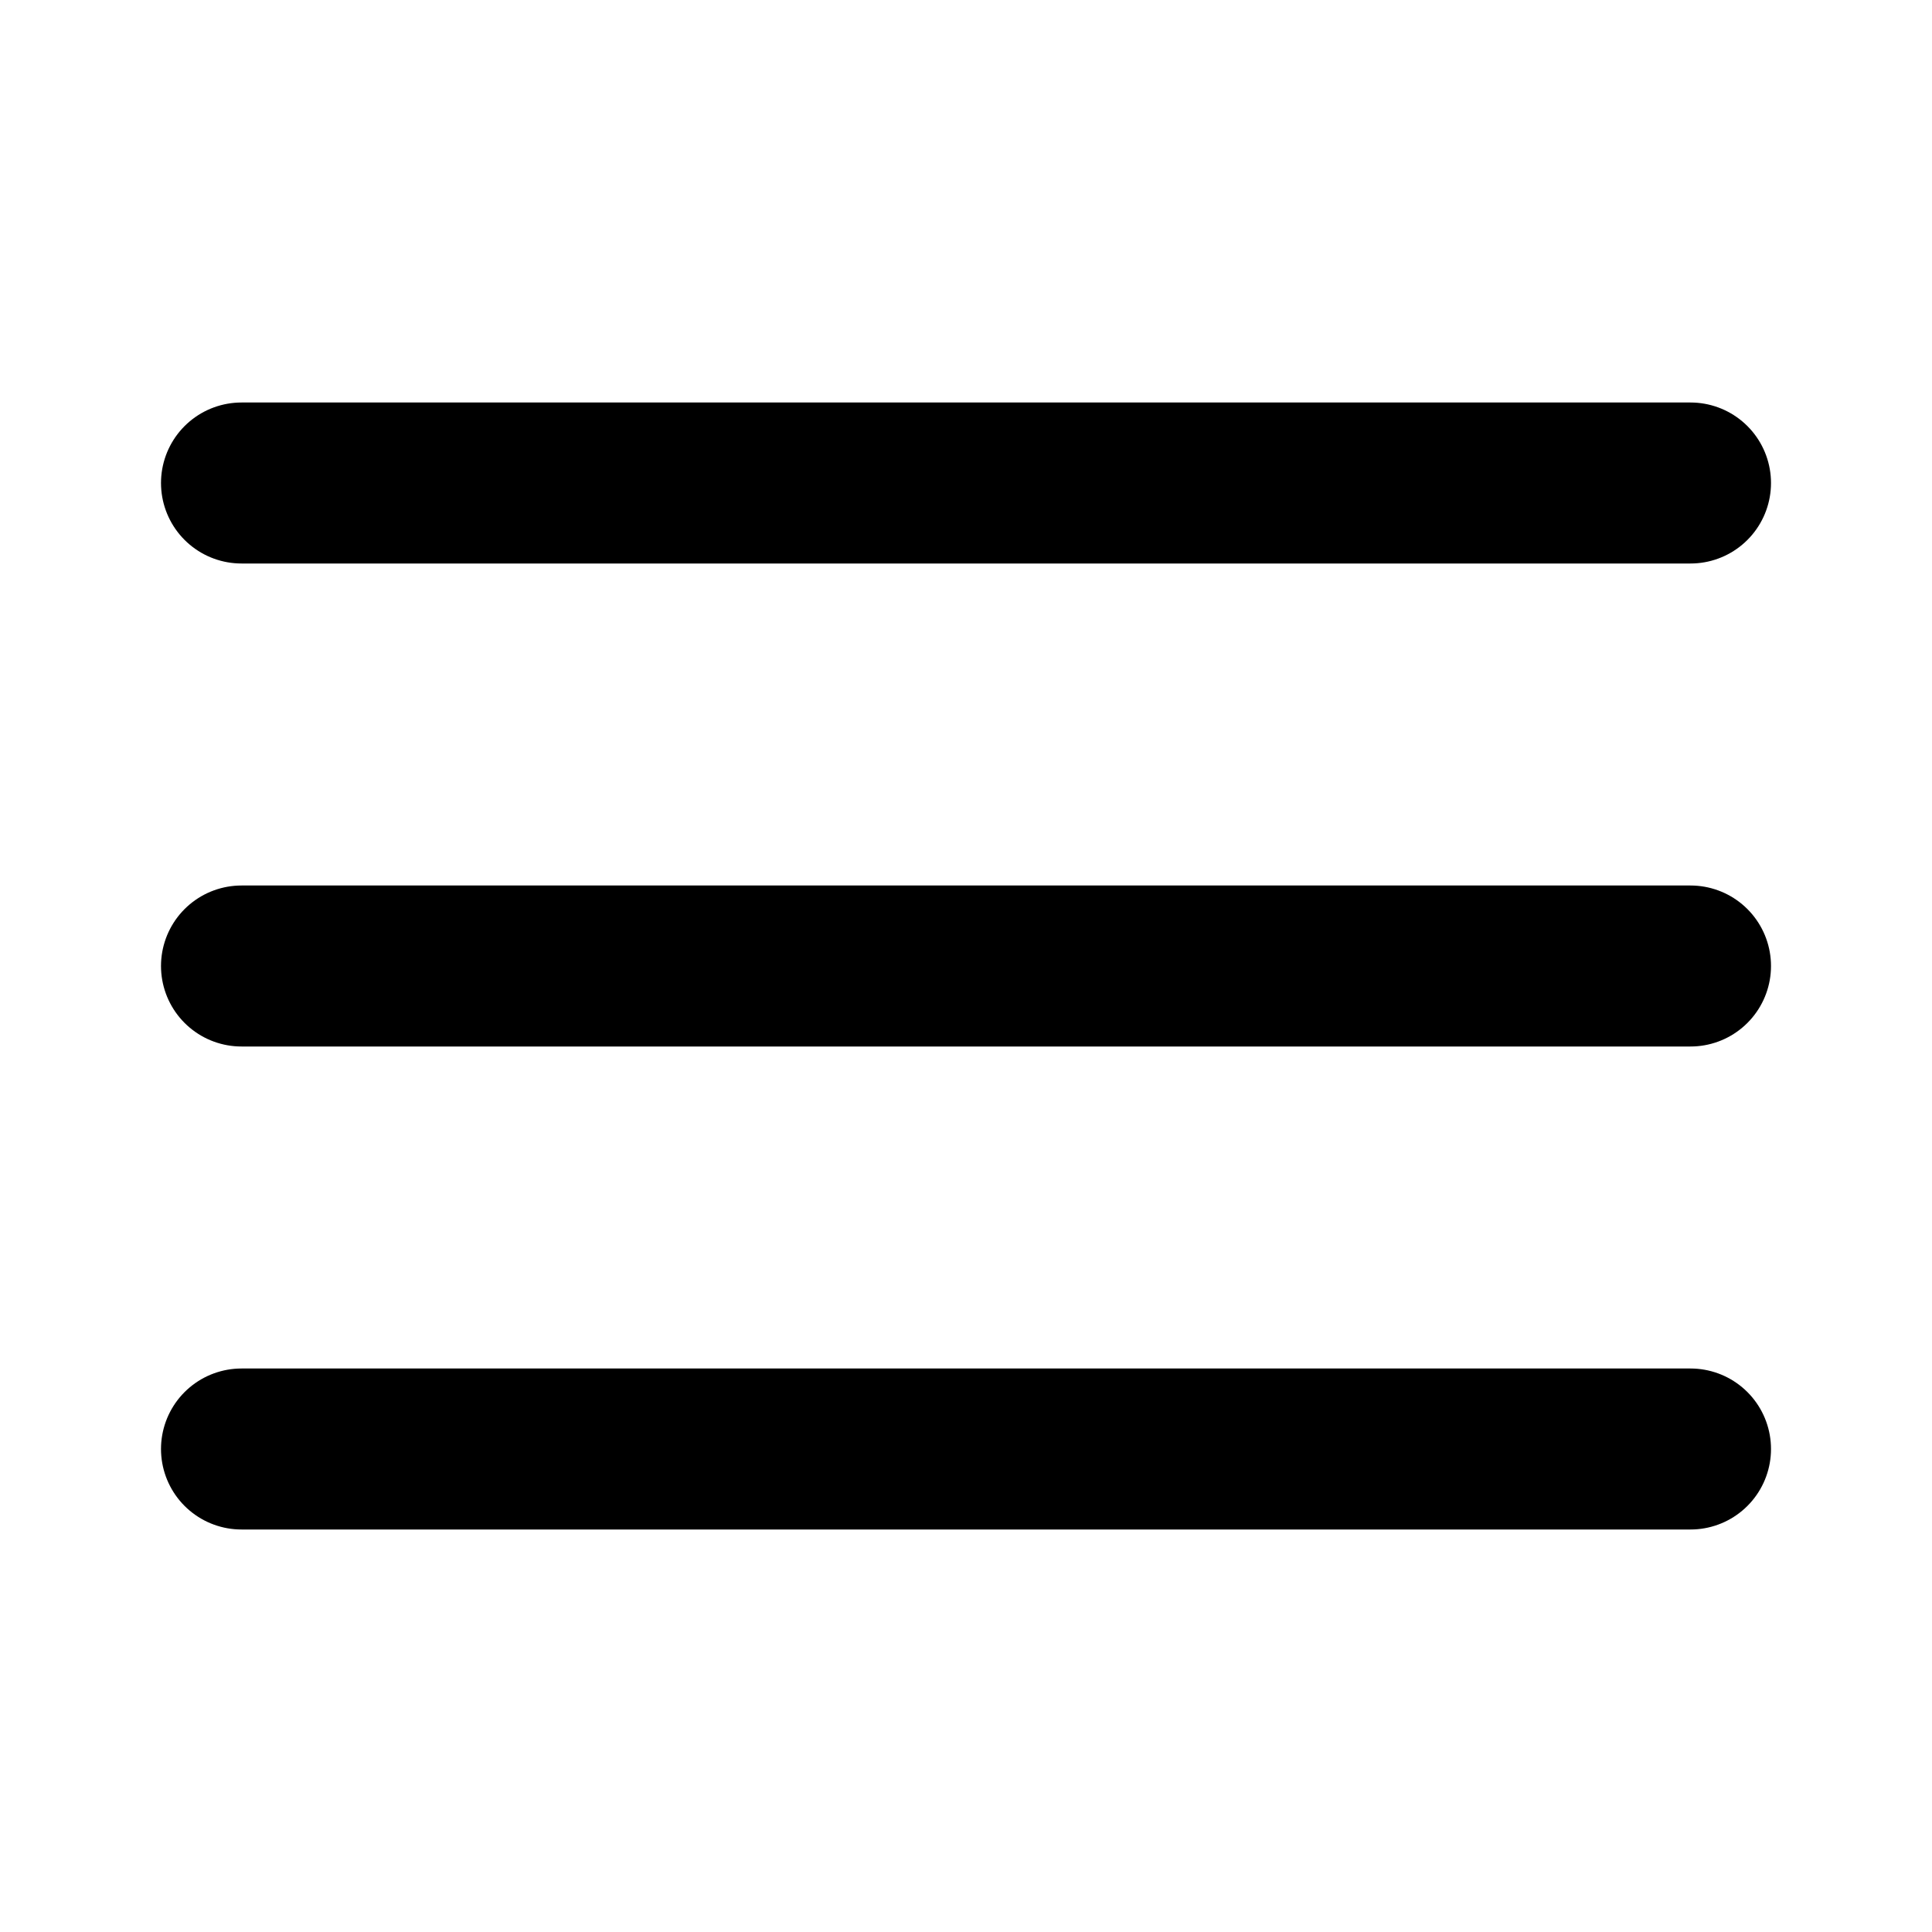
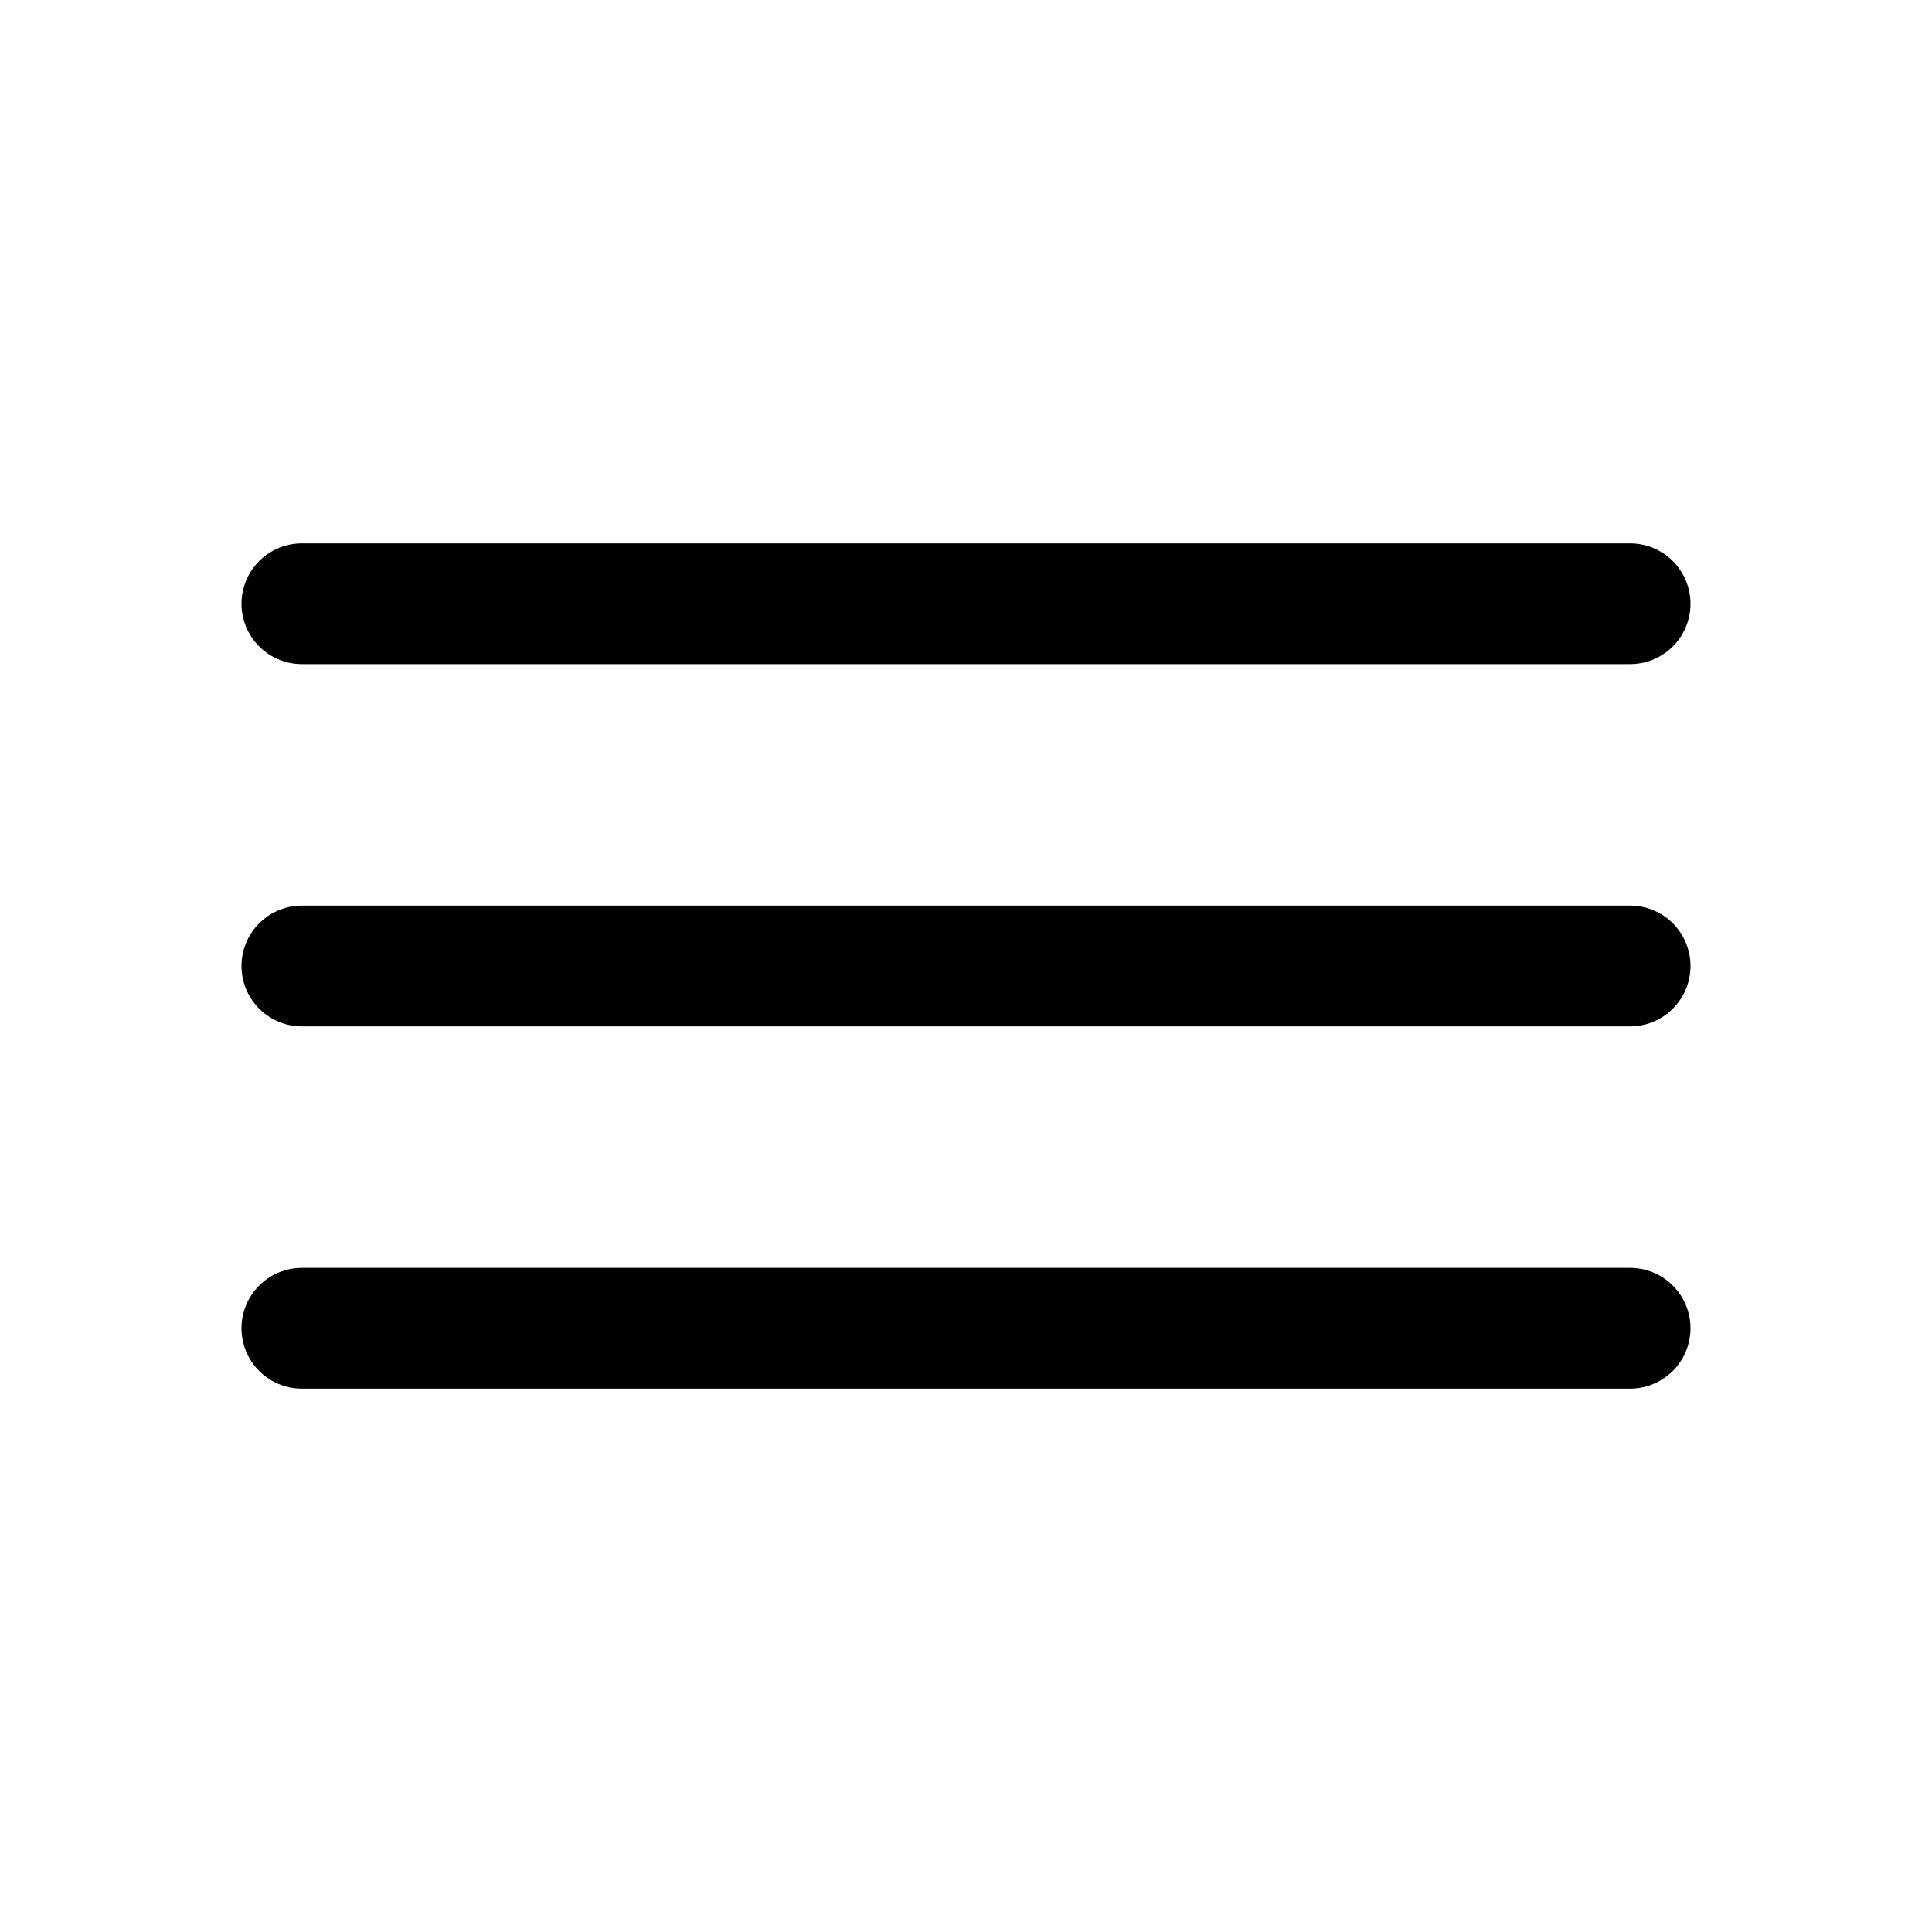
- <svg xmlns="http://www.w3.org/2000/svg" width="100" height="100" viewBox="0 0 24 24" fill="none" stroke="currentColor" stroke-width="2" stroke-linecap="round" stroke-linejoin="round" class="feather feather-menu">
-   <line x1="3" y1="12" x2="21" y2="12" />
-   <line x1="3" y1="6" x2="21" y2="6" />
-   <line x1="3" y1="18" x2="21" y2="18" />
+ <svg xmlns="http://www.w3.org/2000/svg" class="ionicon" viewBox="0 0 512 512">
+   <path fill="none" stroke="currentColor" stroke-linecap="round" stroke-miterlimit="10" stroke-width="32" d="M80 160h352M80 256h352M80 352h352" />
</svg>
